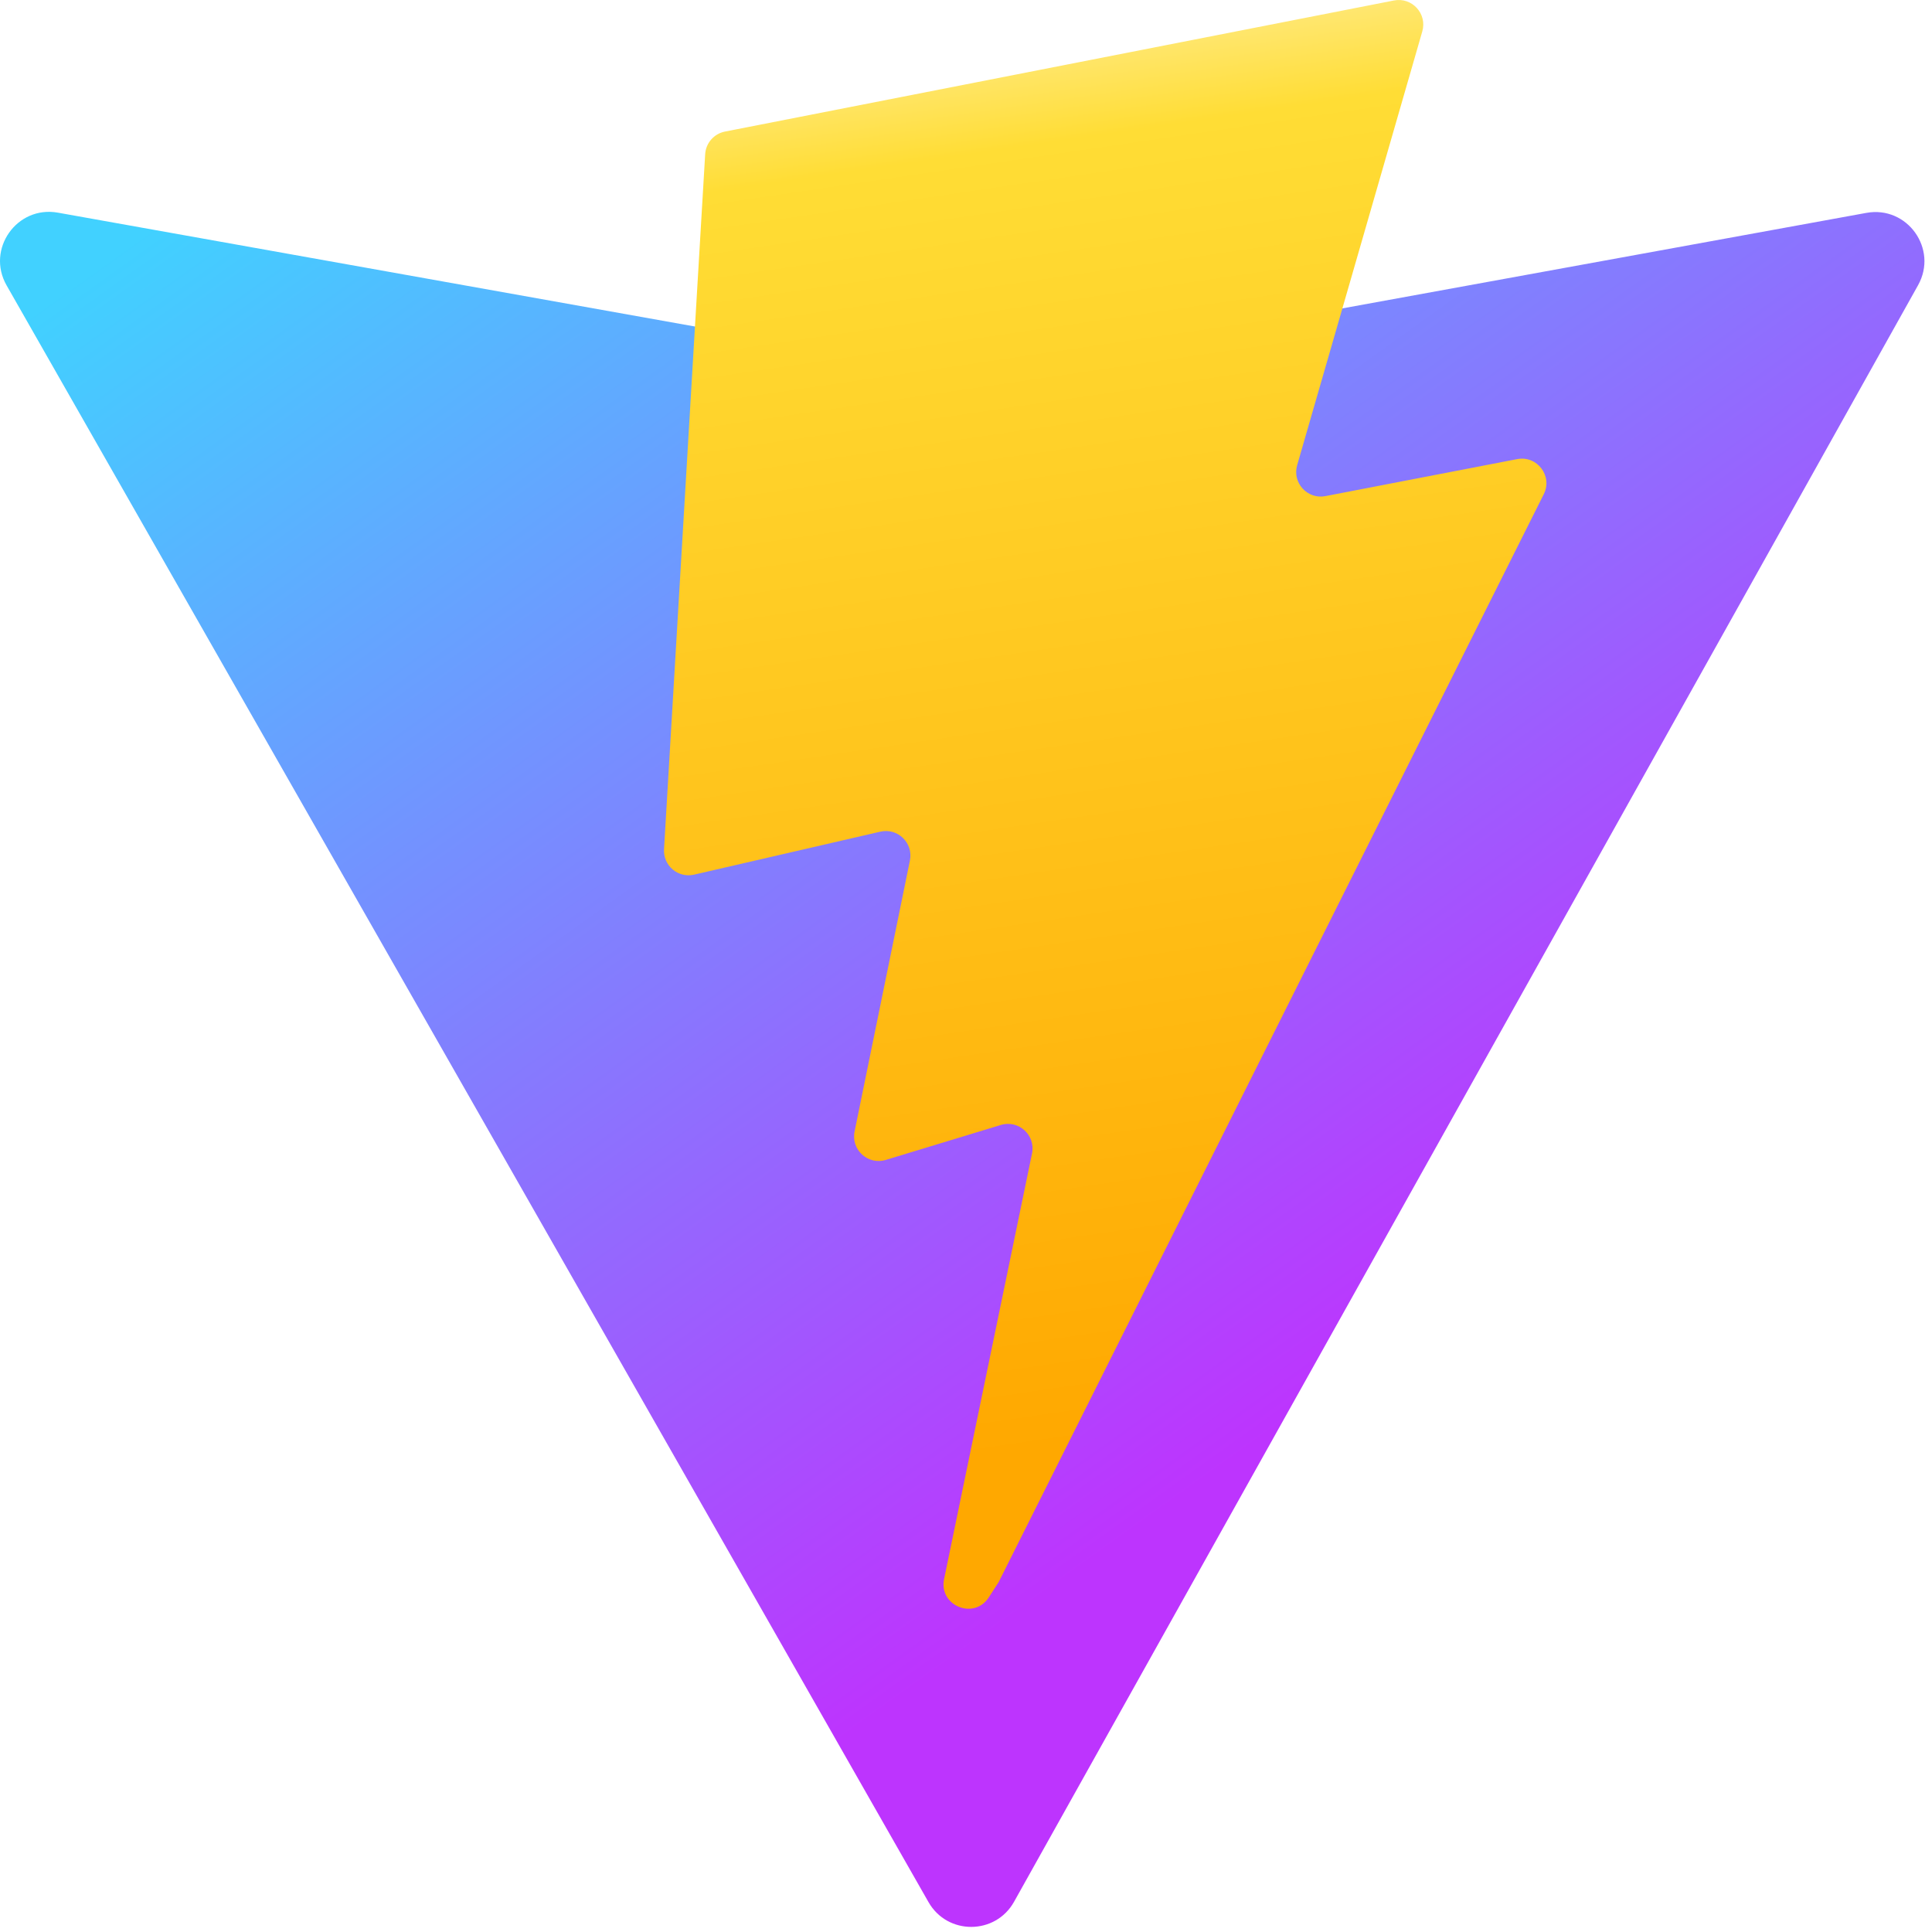
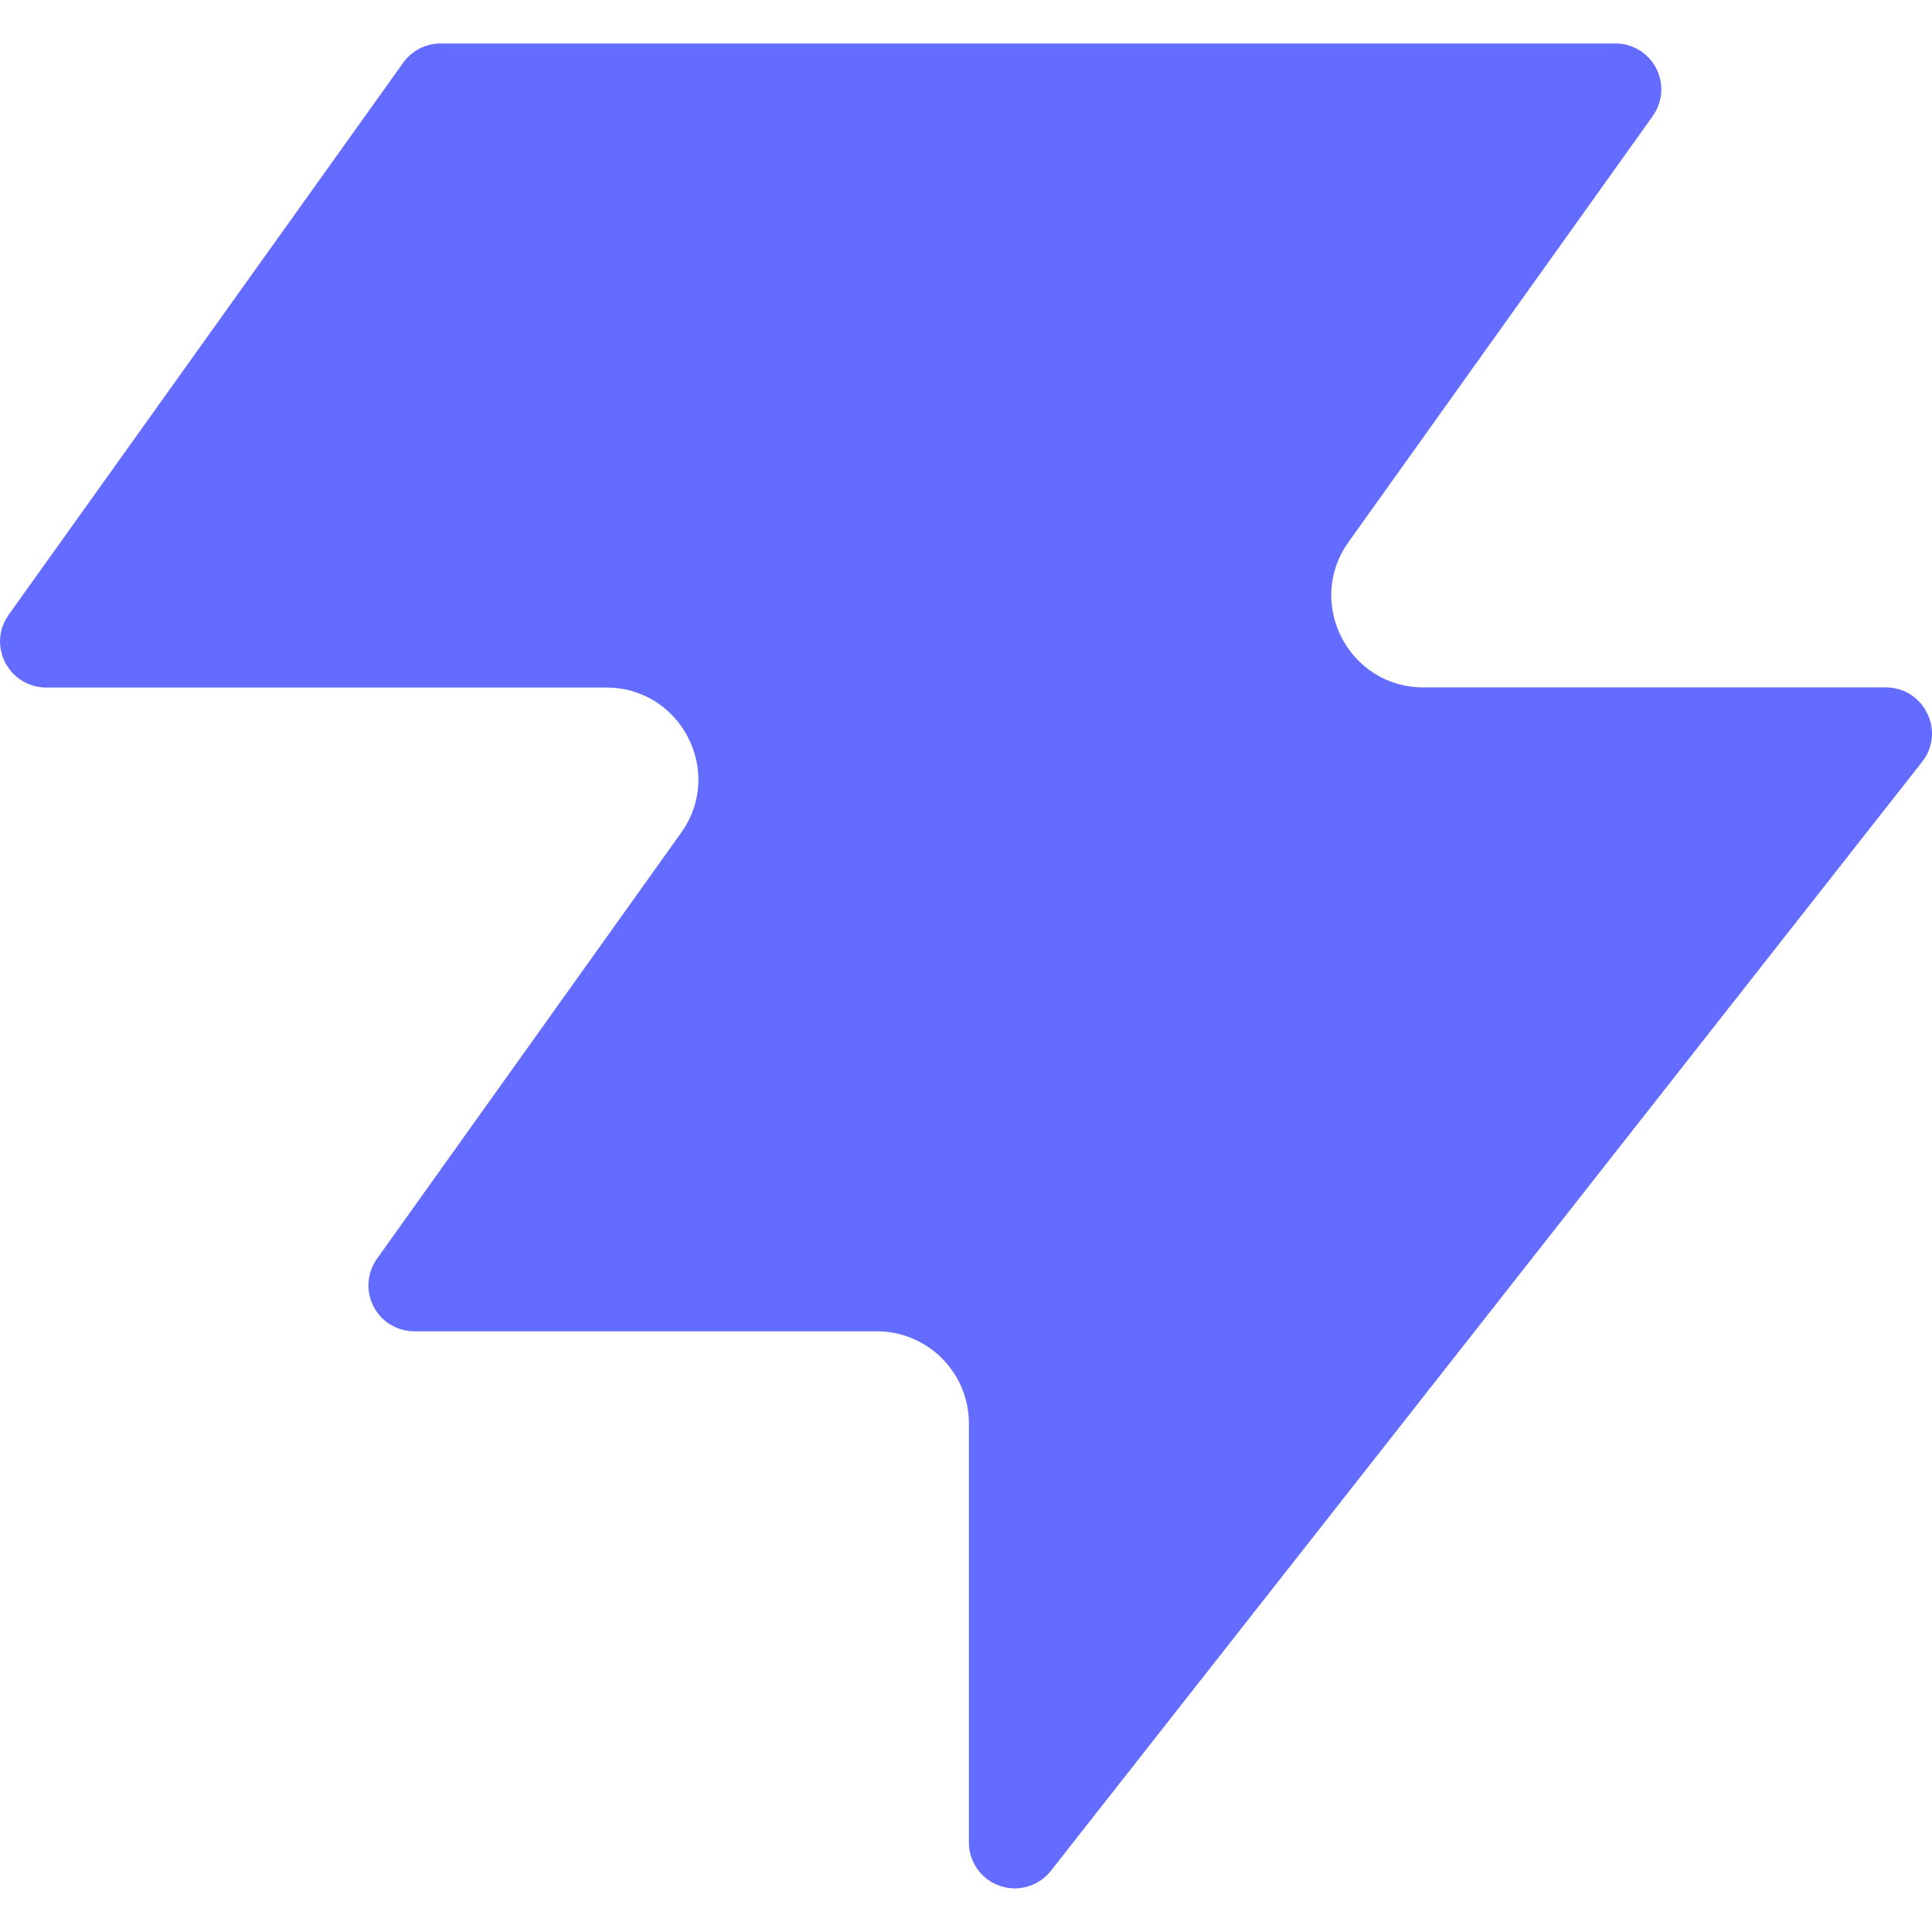
- <svg xmlns="http://www.w3.org/2000/svg" viewBox="0 0 256 257" width="256" height="257" preserveAspectRatio="xMidYMid">
-   <defs>
-     <linearGradient x1="-.828%" y1="7.652%" x2="57.636%" y2="78.411%" id="vitejs__a">
-       <stop stop-color="#41D1FF" offset="0%" />
-       <stop stop-color="#BD34FE" offset="100%" />
-     </linearGradient>
-     <linearGradient x1="43.376%" y1="2.242%" x2="50.316%" y2="89.03%" id="vitejs__b">
-       <stop stop-color="#FFEA83" offset="0%" />
-       <stop stop-color="#FFDD35" offset="8.333%" />
-       <stop stop-color="#FFA800" offset="100%" />
-     </linearGradient>
-   </defs>
-   <path d="M255.153 37.938 134.897 252.976c-2.483 4.44-8.862 4.466-11.382.048L.875 37.958c-2.746-4.814 1.371-10.646 6.827-9.67l120.385 21.517a6.537 6.537 0 0 0 2.322-.004l117.867-21.483c5.438-.991 9.574 4.796 6.877 9.62Z" fill="url(#vitejs__a)" />
-   <path d="M185.432.063 96.44 17.501a3.268 3.268 0 0 0-2.634 3.014l-5.474 92.456a3.268 3.268 0 0 0 3.997 3.378l24.777-5.718c2.318-.535 4.413 1.507 3.936 3.838l-7.361 36.047c-.495 2.426 1.782 4.5 4.151 3.78l15.304-4.649c2.372-.72 4.652 1.36 4.15 3.788l-11.698 56.621c-.732 3.542 3.979 5.473 5.943 2.437l1.313-2.028 72.516-144.72c1.215-2.423-.88-5.186-3.54-4.672l-25.505 4.922c-2.396.462-4.435-1.77-3.759-4.114l16.646-57.705c.677-2.35-1.37-4.583-3.769-4.113Z" fill="url(#vitejs__b)" />
+ <svg xmlns="http://www.w3.org/2000/svg" fill="#646CFF" role="img" viewBox="0 0 24 24">
+   <path d="M13.056 23.238a.57.57 0 0 1-1.02-.355v-5.202c0-.63-.512-1.143-1.144-1.143H5.148a.57.57 0 0 1-.464-.903l3.777-5.29c.54-.753 0-1.804-.93-1.804H.57a.574.574 0 0 1-.543-.746.6.6 0 0 1 .08-.157L5.008.78a.57.57 0 0 1 .467-.24h14.589a.57.57 0 0 1 .466.903l-3.778 5.29c-.54.755 0 1.806.93 1.806h5.745c.238 0 .424.138.513.322a.56.56 0 0 1-.063.603z" />
</svg>
